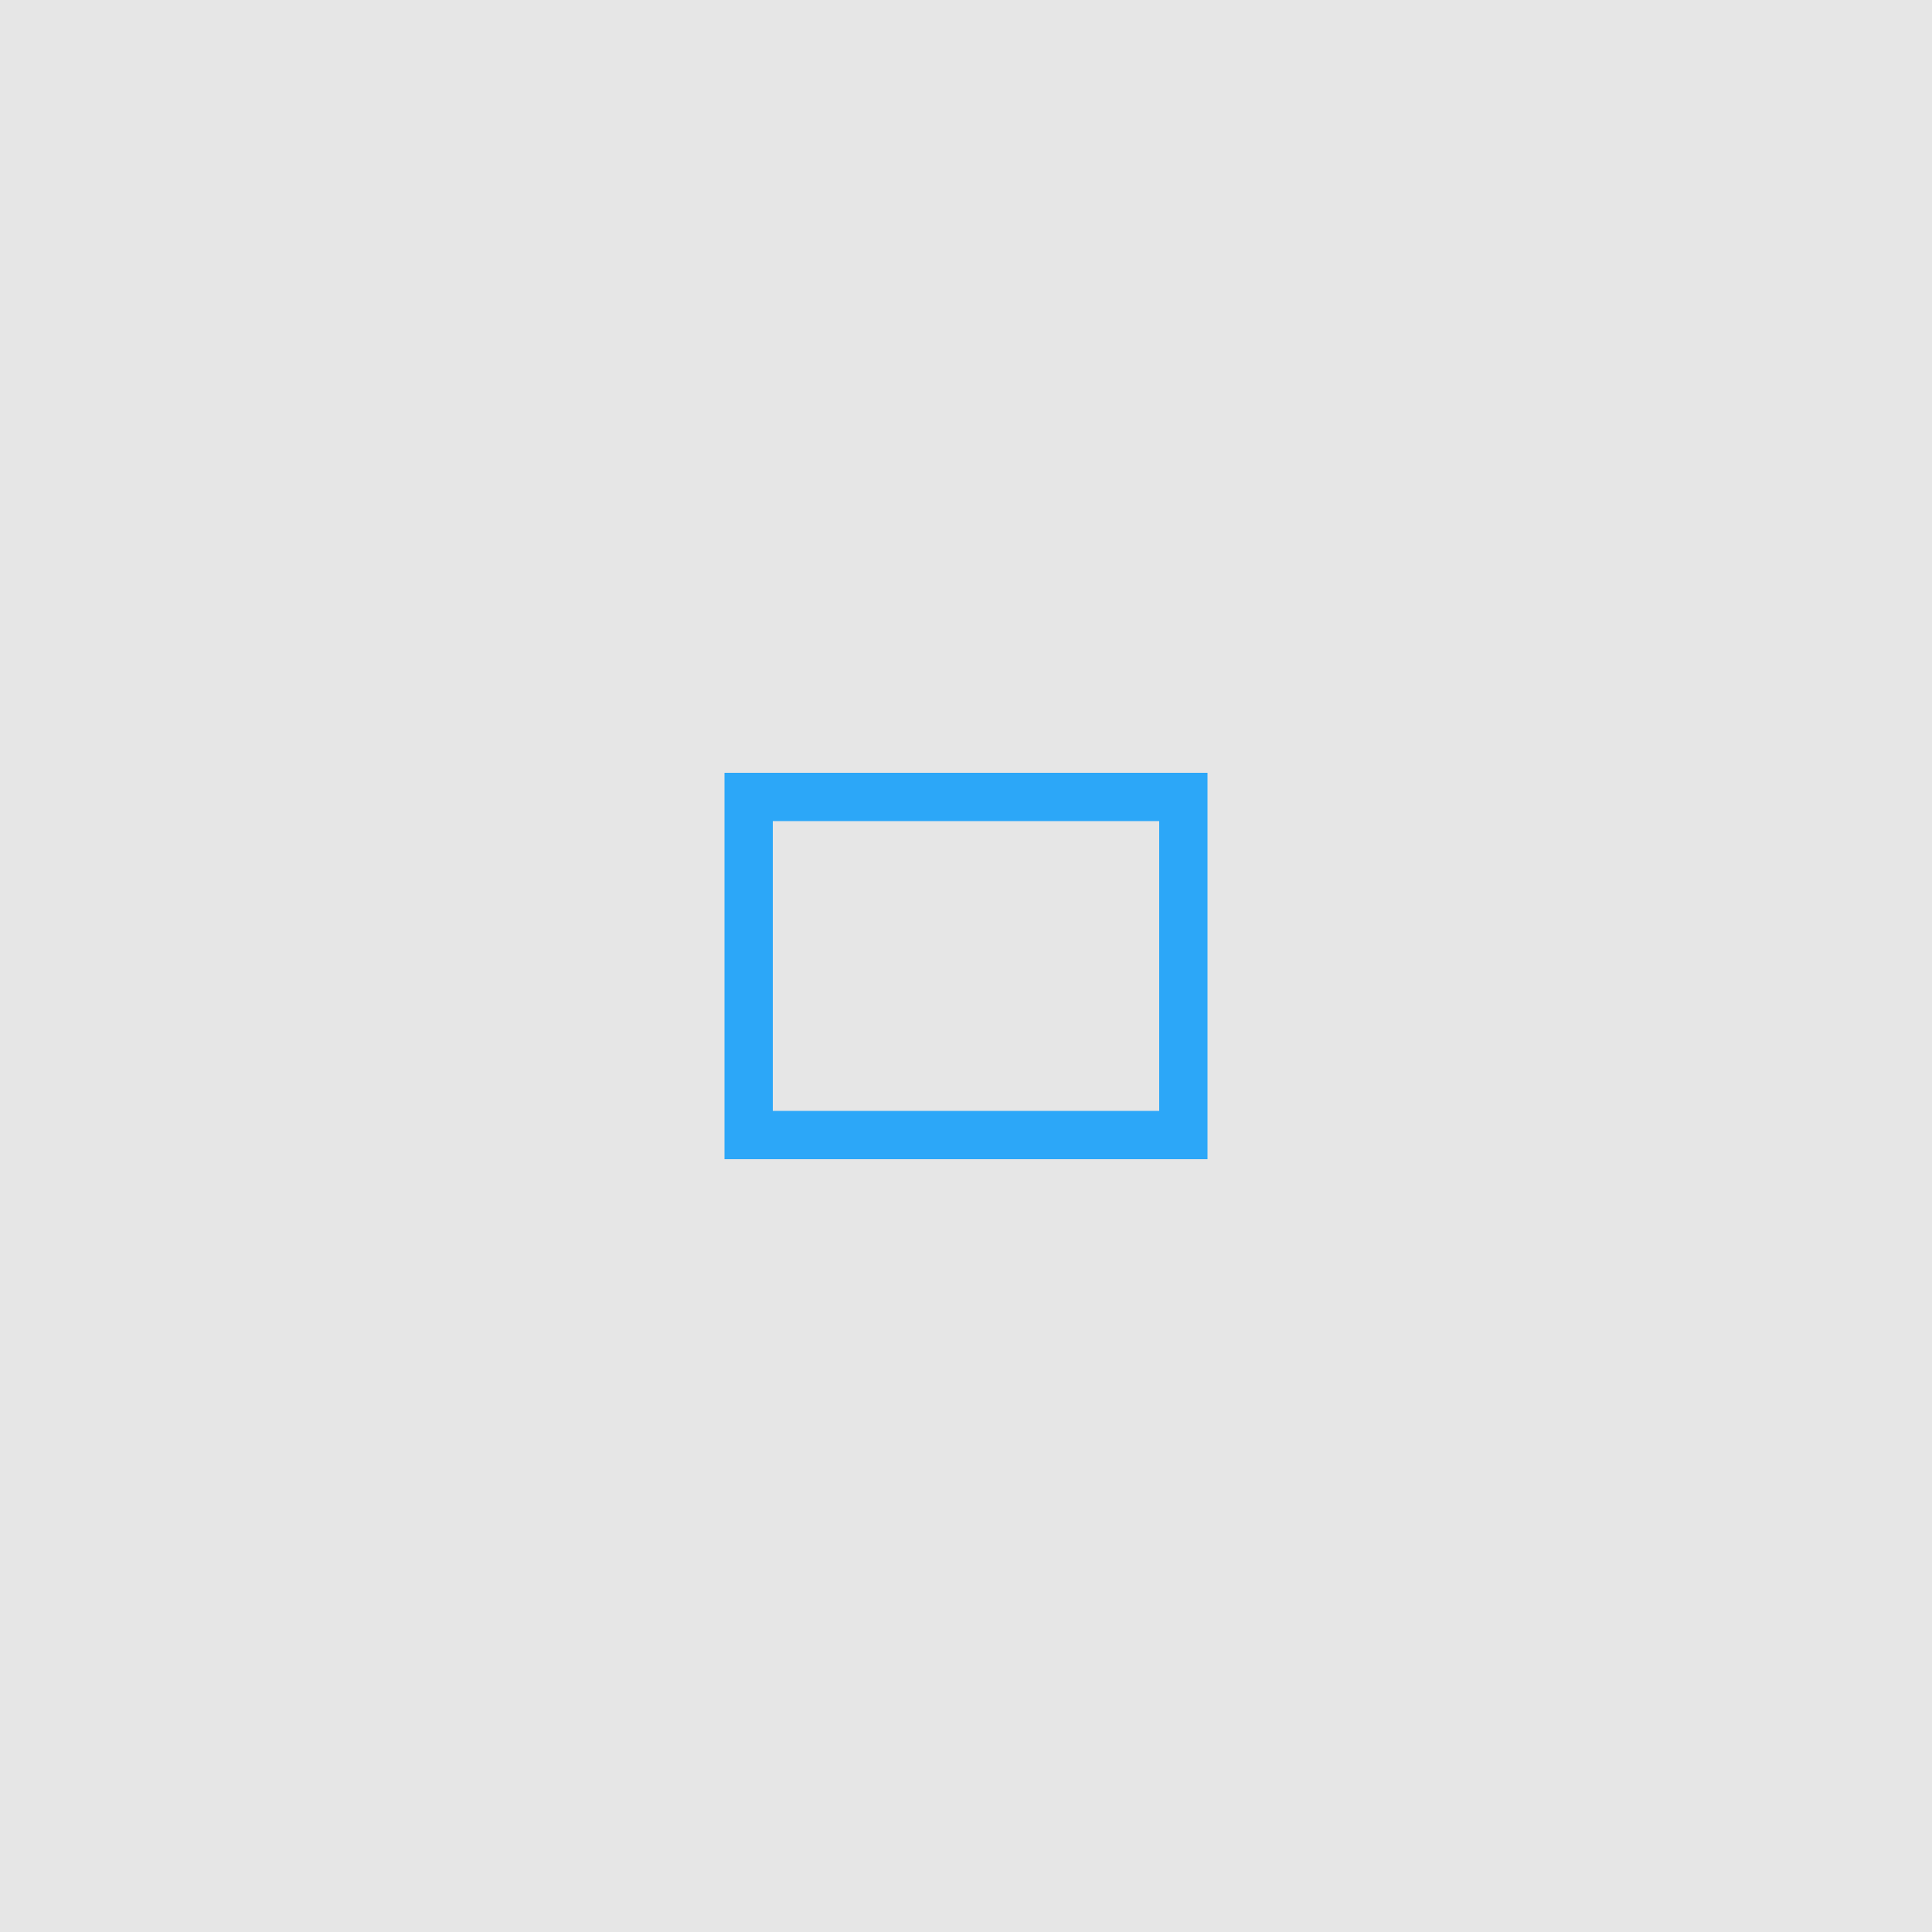
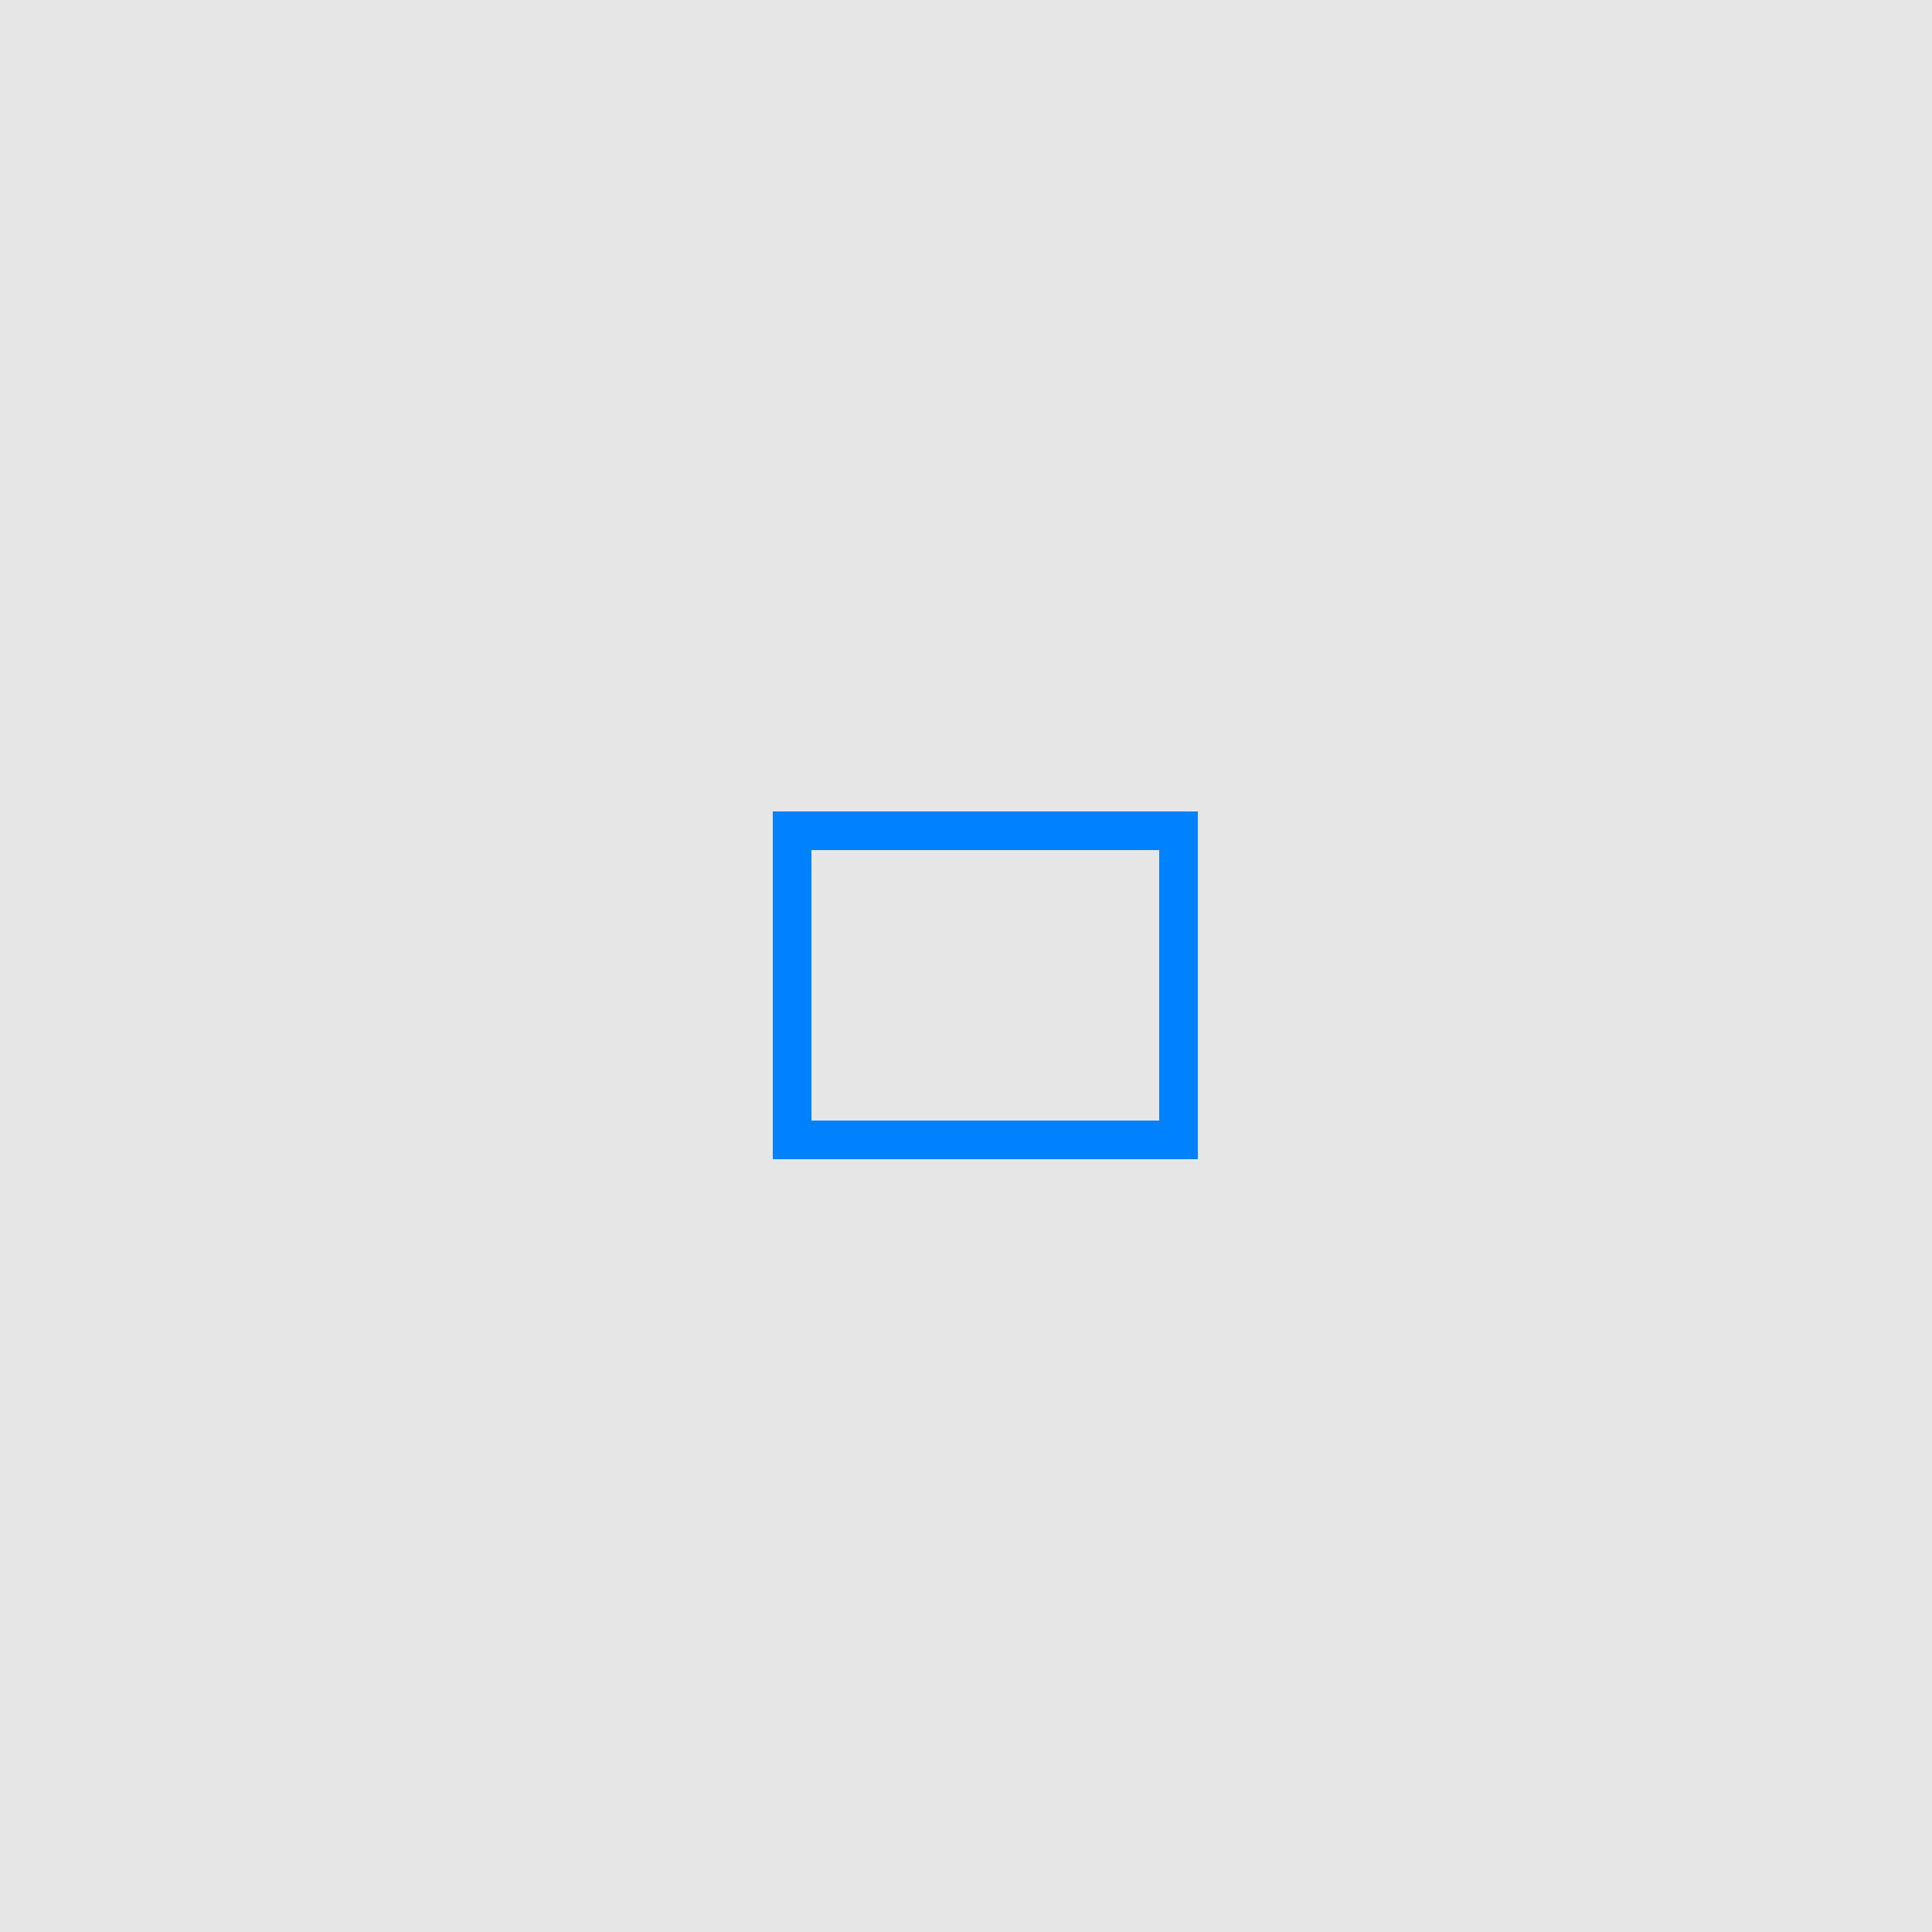
- <svg xmlns="http://www.w3.org/2000/svg" width="40" height="40" viewBox="0 0 40 40">
-   <g fill="none" fill-rule="evenodd">
-     <rect width="40" height="40" fill="#000" fill-opacity=".1" />
-     <path fill="#2CA7F8" fill-rule="nonzero" d="M15,22.25 L15,17.75 L15,16 L16.8,16 L23.2,16 L25,16 L25,17.75 L25,22.25 L25,24 L23.2,24 L16.8,24 L15,24 L15,22.25 Z M16,23 L24,23 L24,17 L16,17 L16,23 Z" />
+ <svg xmlns="http://www.w3.org/2000/svg" width="50px" height="50px" viewBox="0 0 50 50" version="1.1">
+   <g id="页面-1" stroke="none" stroke-width="1" fill="none" fill-rule="evenodd">
+     <g id="第三方标题栏40-24" transform="translate(-888, -333)">
+       <g id="dark-50" transform="translate(853, 31)">
+         <g id="maximize_press" transform="translate(35, 302)">
+           <rect id="Rectangle-11" fill-opacity="0.1" fill="#000000" x="0" y="0" width="50" height="50" />
+           <path d="M31,21 L31,30 L20,30 L20,21 L31,21 Z M30,22 L21,22 L21,29 L30,29 L30,22 Z" id="maximize_normal" fill="#0081FF" />
+         </g>
+       </g>
+     </g>
  </g>
</svg>
